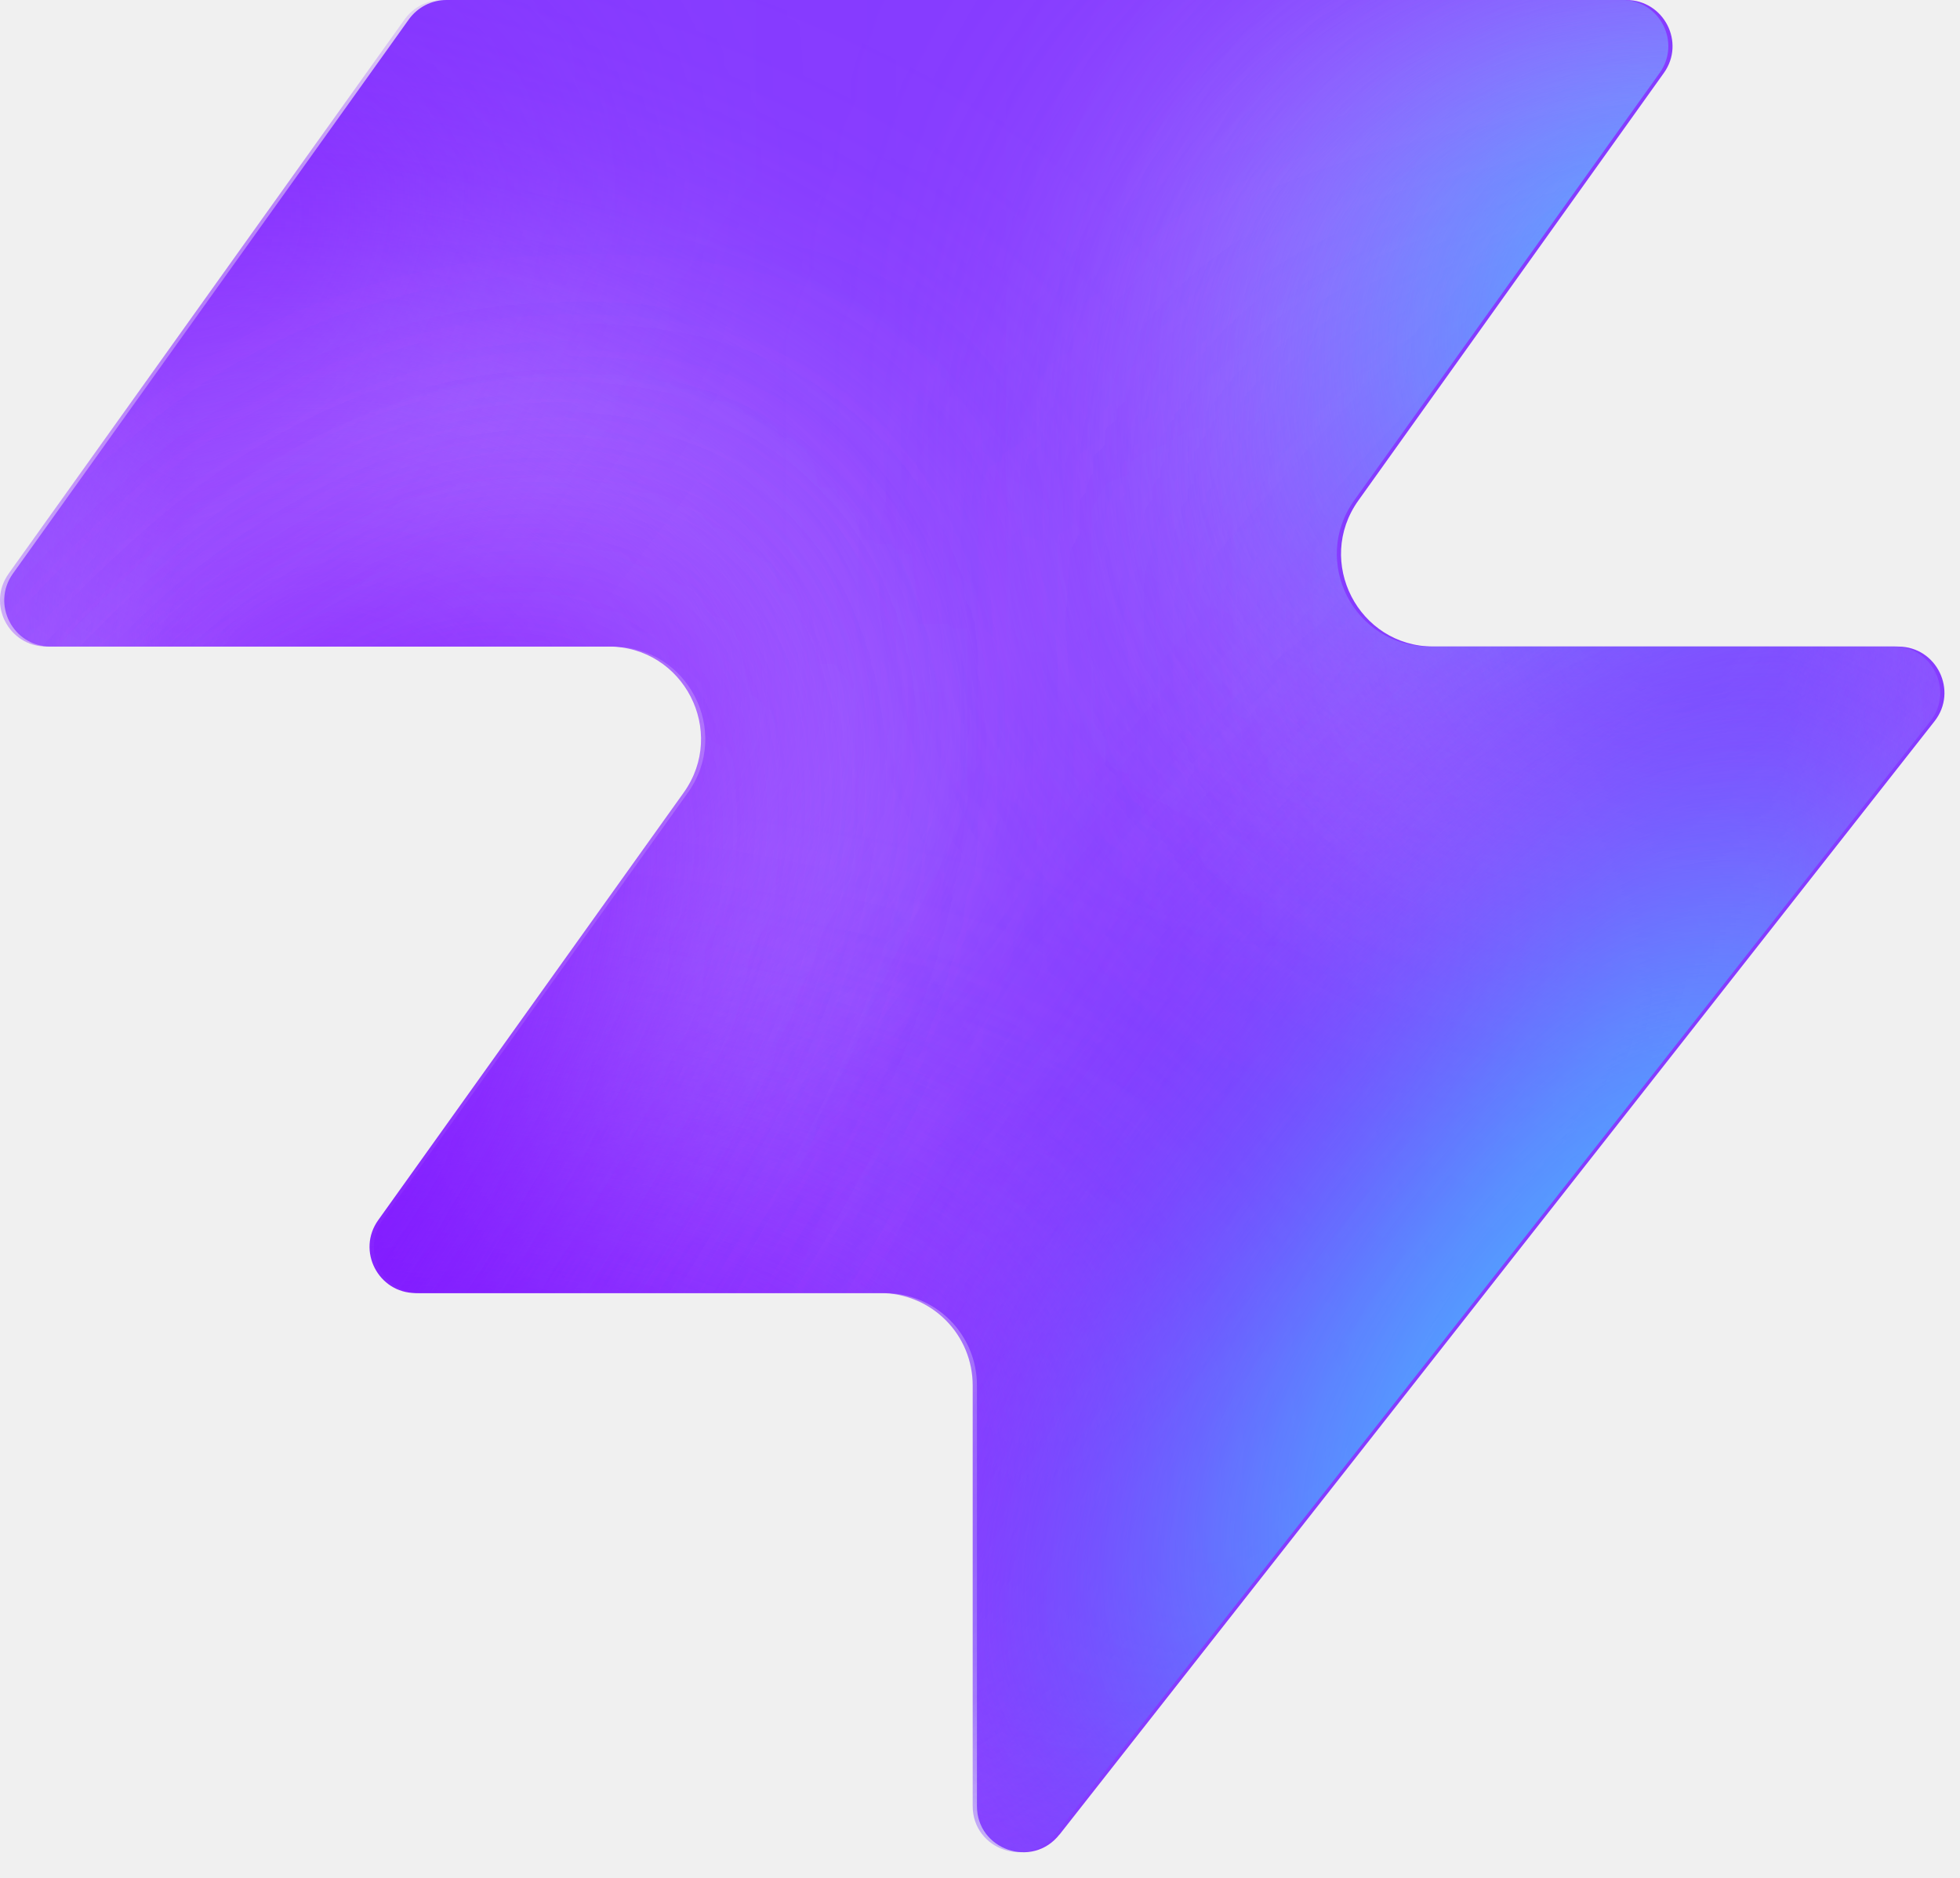
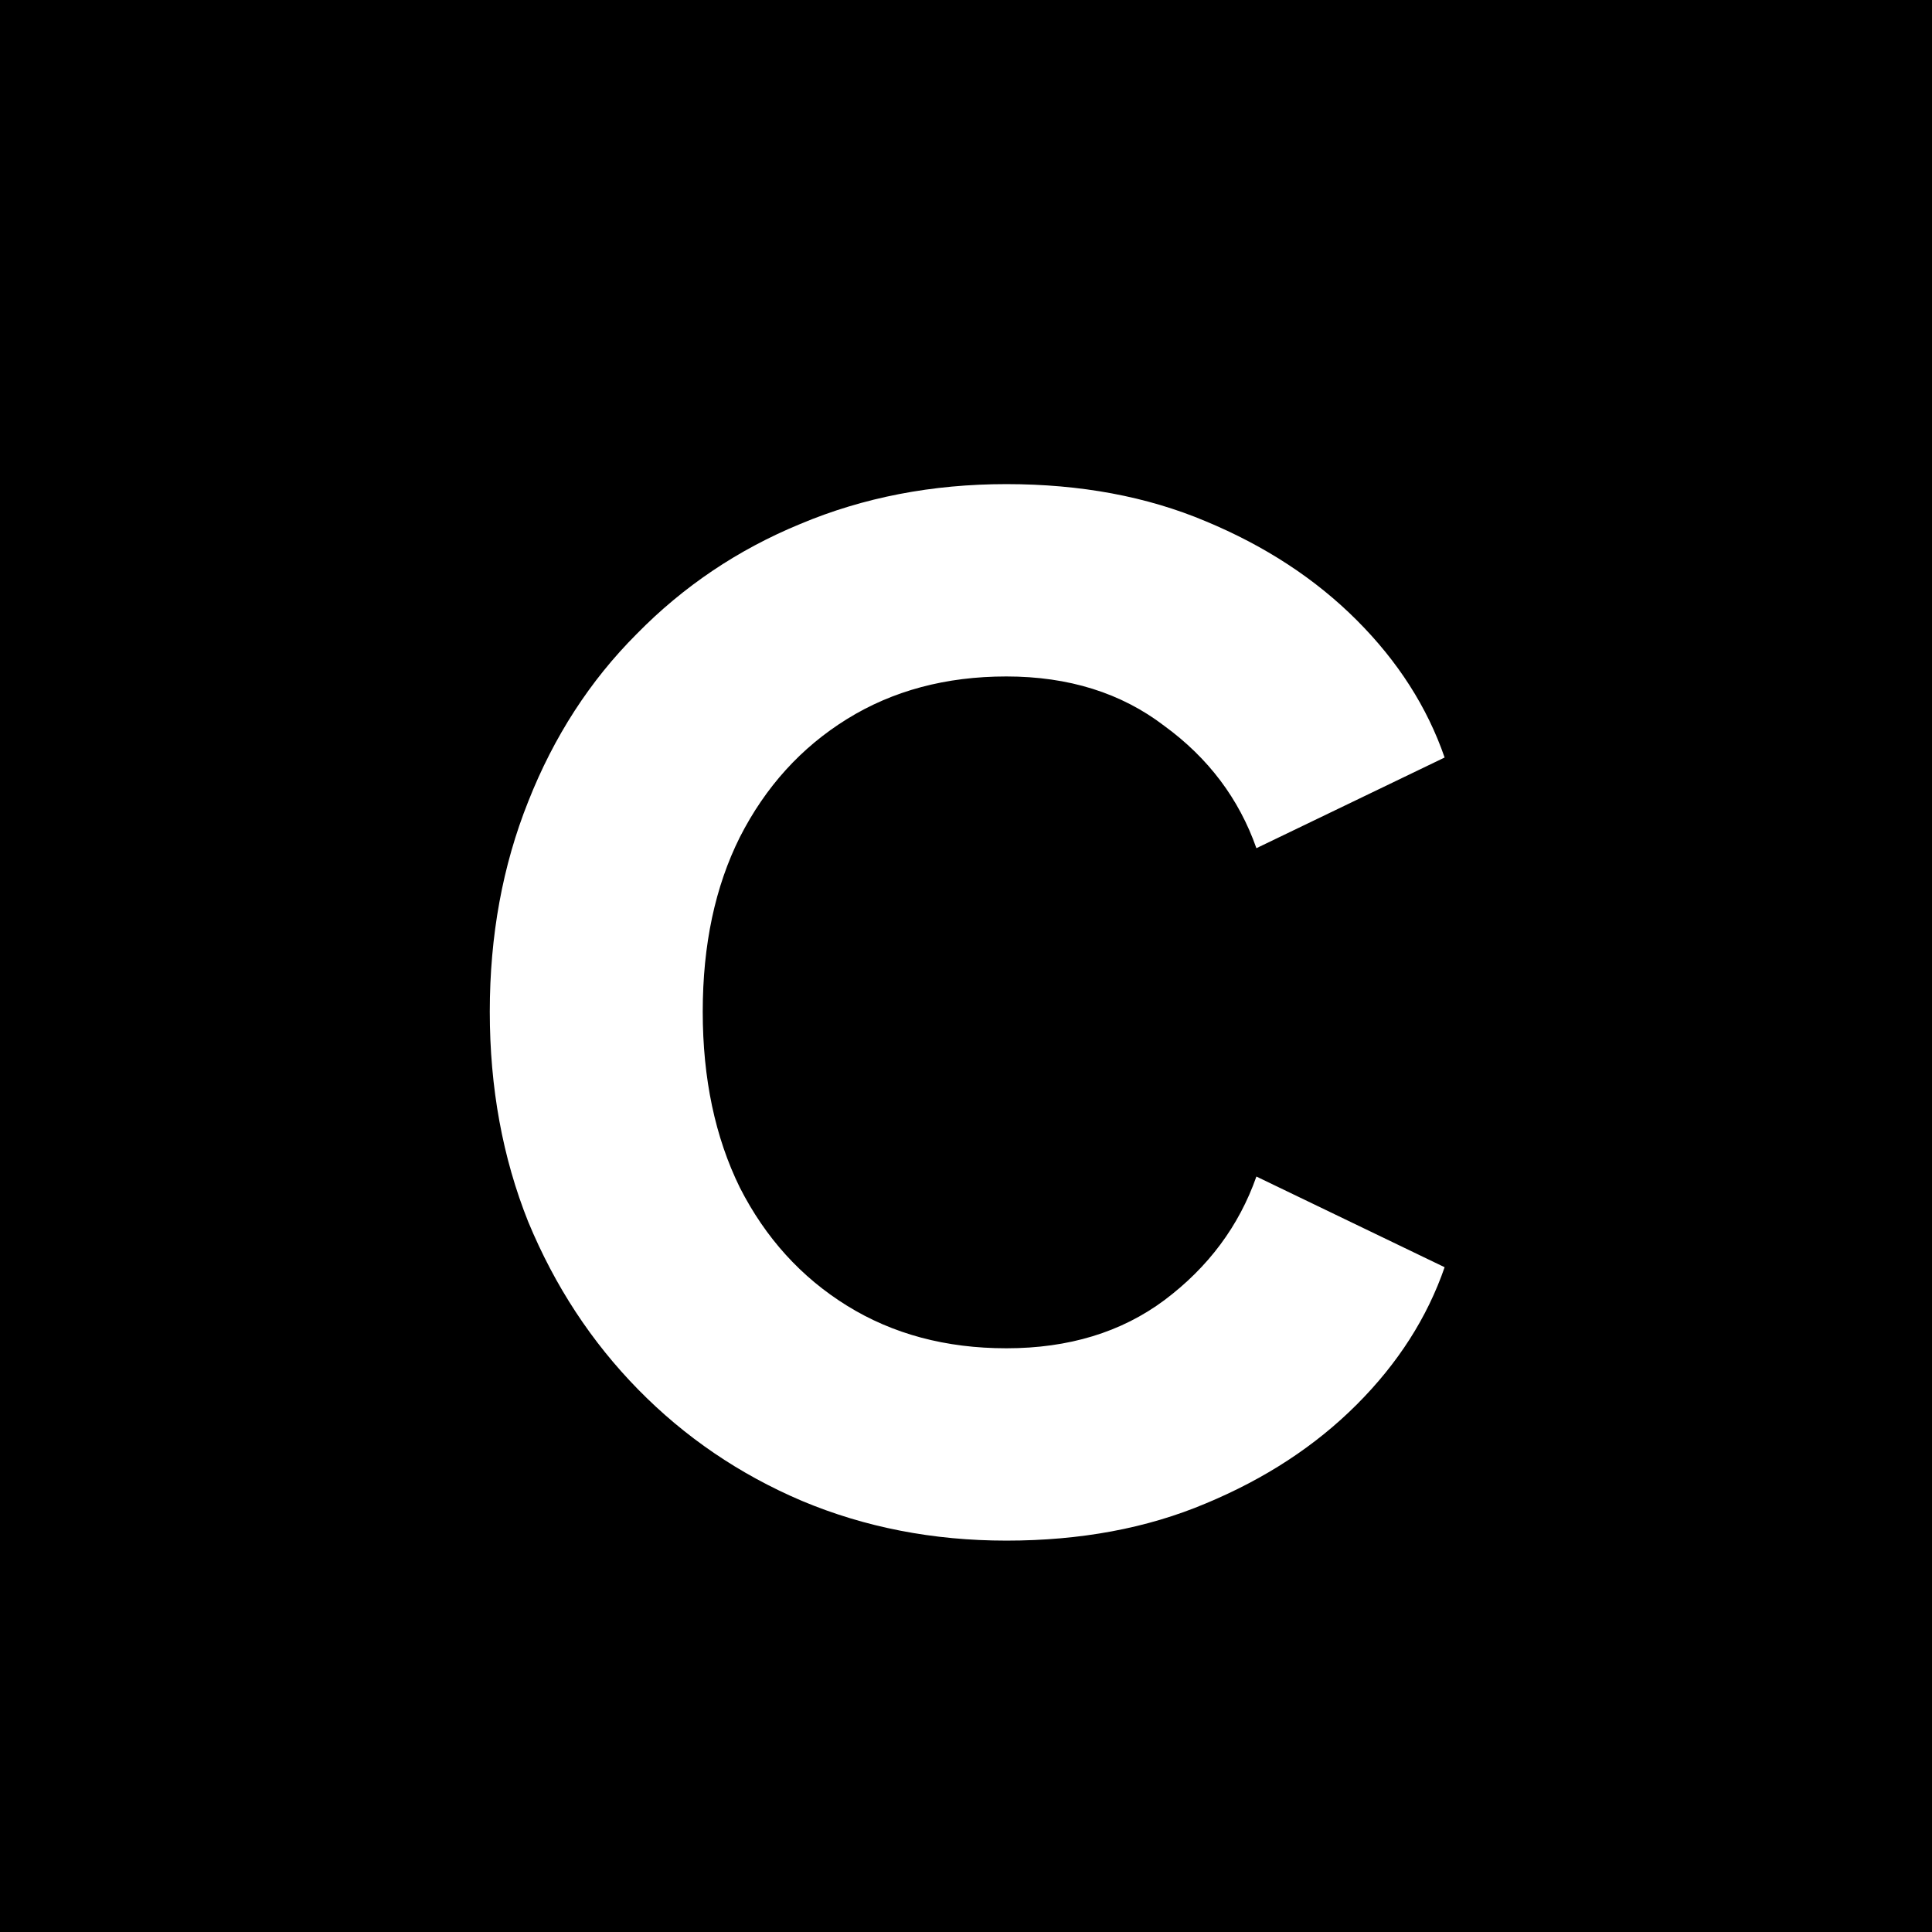
- <svg xmlns="http://www.w3.org/2000/svg" width="48" height="46" fill="none" viewBox="0 0 48 46">
-   <path fill="#863bff" d="M25.946 44.938c-.664.845-2.021.375-2.021-.698V33.937a2.26 2.26 0 0 0-2.262-2.262H10.287c-.92 0-1.456-1.04-.92-1.788l7.48-10.471c1.07-1.497 0-3.578-1.842-3.578H1.237c-.92 0-1.456-1.04-.92-1.788L10.013.474c.214-.297.556-.474.92-.474h28.894c.92 0 1.456 1.04.92 1.788l-7.48 10.471c-1.07 1.498 0 3.579 1.842 3.579h11.377c.943 0 1.473 1.088.89 1.83L25.947 44.94z" style="fill:#863bff;fill:color(display-p3 .525 .23 1);fill-opacity:1" />
-   <mask id="a" width="48" height="46" x="0" y="0" maskUnits="userSpaceOnUse" style="mask-type:alpha">
-     <path fill="#000" d="M25.842 44.938c-.664.844-2.021.375-2.021-.698V33.937a2.26 2.26 0 0 0-2.262-2.262H10.183c-.92 0-1.456-1.04-.92-1.788l7.48-10.471c1.07-1.498 0-3.579-1.842-3.579H1.133c-.92 0-1.456-1.04-.92-1.787L9.91.473c.214-.297.556-.474.92-.474h28.894c.92 0 1.456 1.04.92 1.788l-7.48 10.471c-1.07 1.498 0 3.578 1.842 3.578h11.377c.943 0 1.473 1.088.89 1.832L25.843 44.94z" style="fill:#000;fill-opacity:1" />
-   </mask>
-   <g mask="url(#a)">
-     <g filter="url(#b)">
-       <ellipse cx="5.508" cy="14.704" fill="#ede6ff" rx="5.508" ry="14.704" style="fill:#ede6ff;fill:color(display-p3 .927 .903 1);fill-opacity:1" transform="matrix(.00324 1 1 -.00324 -4.47 31.516)" />
-     </g>
-     <g filter="url(#c)">
-       <ellipse cx="10.399" cy="29.851" fill="#ede6ff" rx="10.399" ry="29.851" style="fill:#ede6ff;fill:color(display-p3 .927 .903 1);fill-opacity:1" transform="matrix(.00324 1 1 -.00324 -39.328 7.883)" />
-     </g>
-     <g filter="url(#d)">
-       <ellipse cx="5.508" cy="30.487" fill="#7e14ff" rx="5.508" ry="30.487" style="fill:#7e14ff;fill:color(display-p3 .492 .077 1);fill-opacity:1" transform="rotate(89.814 -25.913 -14.639)scale(1 -1)" />
-     </g>
-     <g filter="url(#e)">
-       <ellipse cx="5.508" cy="30.599" fill="#7e14ff" rx="5.508" ry="30.599" style="fill:#7e14ff;fill:color(display-p3 .492 .077 1);fill-opacity:1" transform="rotate(89.814 -32.644 -3.334)scale(1 -1)" />
-     </g>
-     <g filter="url(#f)">
-       <ellipse cx="5.508" cy="30.599" fill="#7e14ff" rx="5.508" ry="30.599" style="fill:#7e14ff;fill:color(display-p3 .492 .077 1);fill-opacity:1" transform="matrix(.00324 1 1 -.00324 -34.34 30.47)" />
-     </g>
-     <g filter="url(#g)">
-       <ellipse cx="14.072" cy="22.078" fill="#ede6ff" rx="14.072" ry="22.078" style="fill:#ede6ff;fill:color(display-p3 .927 .903 1);fill-opacity:1" transform="rotate(93.35 24.506 48.493)scale(-1 1)" />
-     </g>
-     <g filter="url(#h)">
-       <ellipse cx="3.47" cy="21.501" fill="#7e14ff" rx="3.47" ry="21.501" style="fill:#7e14ff;fill:color(display-p3 .492 .077 1);fill-opacity:1" transform="rotate(89.009 28.708 47.59)scale(-1 1)" />
-     </g>
-     <g filter="url(#i)">
-       <ellipse cx="3.47" cy="21.501" fill="#7e14ff" rx="3.47" ry="21.501" style="fill:#7e14ff;fill:color(display-p3 .492 .077 1);fill-opacity:1" transform="rotate(89.009 28.708 47.59)scale(-1 1)" />
-     </g>
-     <g filter="url(#j)">
-       <ellipse cx=".387" cy="8.972" fill="#7e14ff" rx="4.407" ry="29.108" style="fill:#7e14ff;fill:color(display-p3 .492 .077 1);fill-opacity:1" transform="rotate(39.51 .387 8.972)" />
-     </g>
-     <g filter="url(#k)">
-       <ellipse cx="47.523" cy="-6.092" fill="#7e14ff" rx="4.407" ry="29.108" style="fill:#7e14ff;fill:color(display-p3 .492 .077 1);fill-opacity:1" transform="rotate(37.892 47.523 -6.092)" />
-     </g>
-     <g filter="url(#l)">
-       <ellipse cx="41.412" cy="6.333" fill="#47bfff" rx="5.971" ry="9.665" style="fill:#47bfff;fill:color(display-p3 .28 .748 1);fill-opacity:1" transform="rotate(37.892 41.412 6.333)" />
-     </g>
-     <g filter="url(#m)">
-       <ellipse cx="-1.879" cy="38.332" fill="#7e14ff" rx="4.407" ry="29.108" style="fill:#7e14ff;fill:color(display-p3 .492 .077 1);fill-opacity:1" transform="rotate(37.892 -1.88 38.332)" />
-     </g>
-     <g filter="url(#n)">
-       <ellipse cx="-1.879" cy="38.332" fill="#7e14ff" rx="4.407" ry="29.108" style="fill:#7e14ff;fill:color(display-p3 .492 .077 1);fill-opacity:1" transform="rotate(37.892 -1.88 38.332)" />
-     </g>
-     <g filter="url(#o)">
-       <ellipse cx="35.651" cy="29.907" fill="#7e14ff" rx="4.407" ry="29.108" style="fill:#7e14ff;fill:color(display-p3 .492 .077 1);fill-opacity:1" transform="rotate(37.892 35.651 29.907)" />
-     </g>
-     <g filter="url(#p)">
-       <ellipse cx="38.418" cy="32.4" fill="#47bfff" rx="5.971" ry="15.297" style="fill:#47bfff;fill:color(display-p3 .28 .748 1);fill-opacity:1" transform="rotate(37.892 38.418 32.4)" />
-     </g>
-   </g>
-   <defs>
-     <filter id="b" width="60.045" height="41.654" x="-19.77" y="16.149" color-interpolation-filters="sRGB" filterUnits="userSpaceOnUse">
-       <feFlood flood-opacity="0" result="BackgroundImageFix" />
-       <feBlend in="SourceGraphic" in2="BackgroundImageFix" result="shape" />
-       <feGaussianBlur result="effect1_foregroundBlur_2002_17158" stdDeviation="7.659" />
-     </filter>
-     <filter id="c" width="90.34" height="51.437" x="-54.613" y="-7.533" color-interpolation-filters="sRGB" filterUnits="userSpaceOnUse">
-       <feFlood flood-opacity="0" result="BackgroundImageFix" />
-       <feBlend in="SourceGraphic" in2="BackgroundImageFix" result="shape" />
-       <feGaussianBlur result="effect1_foregroundBlur_2002_17158" stdDeviation="7.659" />
-     </filter>
-     <filter id="d" width="79.355" height="29.4" x="-49.64" y="2.03" color-interpolation-filters="sRGB" filterUnits="userSpaceOnUse">
-       <feFlood flood-opacity="0" result="BackgroundImageFix" />
-       <feBlend in="SourceGraphic" in2="BackgroundImageFix" result="shape" />
-       <feGaussianBlur result="effect1_foregroundBlur_2002_17158" stdDeviation="4.596" />
-     </filter>
-     <filter id="e" width="79.579" height="29.4" x="-45.045" y="20.029" color-interpolation-filters="sRGB" filterUnits="userSpaceOnUse">
-       <feFlood flood-opacity="0" result="BackgroundImageFix" />
-       <feBlend in="SourceGraphic" in2="BackgroundImageFix" result="shape" />
-       <feGaussianBlur result="effect1_foregroundBlur_2002_17158" stdDeviation="4.596" />
-     </filter>
-     <filter id="f" width="79.579" height="29.4" x="-43.513" y="21.178" color-interpolation-filters="sRGB" filterUnits="userSpaceOnUse">
-       <feFlood flood-opacity="0" result="BackgroundImageFix" />
-       <feBlend in="SourceGraphic" in2="BackgroundImageFix" result="shape" />
-       <feGaussianBlur result="effect1_foregroundBlur_2002_17158" stdDeviation="4.596" />
-     </filter>
-     <filter id="g" width="74.749" height="58.852" x="15.756" y="-17.901" color-interpolation-filters="sRGB" filterUnits="userSpaceOnUse">
-       <feFlood flood-opacity="0" result="BackgroundImageFix" />
-       <feBlend in="SourceGraphic" in2="BackgroundImageFix" result="shape" />
-       <feGaussianBlur result="effect1_foregroundBlur_2002_17158" stdDeviation="7.659" />
-     </filter>
-     <filter id="h" width="61.377" height="25.362" x="23.548" y="2.284" color-interpolation-filters="sRGB" filterUnits="userSpaceOnUse">
-       <feFlood flood-opacity="0" result="BackgroundImageFix" />
-       <feBlend in="SourceGraphic" in2="BackgroundImageFix" result="shape" />
-       <feGaussianBlur result="effect1_foregroundBlur_2002_17158" stdDeviation="4.596" />
-     </filter>
-     <filter id="i" width="61.377" height="25.362" x="23.548" y="2.284" color-interpolation-filters="sRGB" filterUnits="userSpaceOnUse">
-       <feFlood flood-opacity="0" result="BackgroundImageFix" />
-       <feBlend in="SourceGraphic" in2="BackgroundImageFix" result="shape" />
-       <feGaussianBlur result="effect1_foregroundBlur_2002_17158" stdDeviation="4.596" />
-     </filter>
-     <filter id="j" width="56.045" height="63.649" x="-27.636" y="-22.853" color-interpolation-filters="sRGB" filterUnits="userSpaceOnUse">
-       <feFlood flood-opacity="0" result="BackgroundImageFix" />
-       <feBlend in="SourceGraphic" in2="BackgroundImageFix" result="shape" />
-       <feGaussianBlur result="effect1_foregroundBlur_2002_17158" stdDeviation="4.596" />
-     </filter>
-     <filter id="k" width="54.814" height="64.646" x="20.116" y="-38.415" color-interpolation-filters="sRGB" filterUnits="userSpaceOnUse">
-       <feFlood flood-opacity="0" result="BackgroundImageFix" />
-       <feBlend in="SourceGraphic" in2="BackgroundImageFix" result="shape" />
-       <feGaussianBlur result="effect1_foregroundBlur_2002_17158" stdDeviation="4.596" />
-     </filter>
-     <filter id="l" width="33.541" height="35.313" x="24.641" y="-11.323" color-interpolation-filters="sRGB" filterUnits="userSpaceOnUse">
-       <feFlood flood-opacity="0" result="BackgroundImageFix" />
-       <feBlend in="SourceGraphic" in2="BackgroundImageFix" result="shape" />
-       <feGaussianBlur result="effect1_foregroundBlur_2002_17158" stdDeviation="4.596" />
-     </filter>
-     <filter id="m" width="54.814" height="64.646" x="-29.286" y="6.009" color-interpolation-filters="sRGB" filterUnits="userSpaceOnUse">
-       <feFlood flood-opacity="0" result="BackgroundImageFix" />
-       <feBlend in="SourceGraphic" in2="BackgroundImageFix" result="shape" />
-       <feGaussianBlur result="effect1_foregroundBlur_2002_17158" stdDeviation="4.596" />
-     </filter>
-     <filter id="n" width="54.814" height="64.646" x="-29.286" y="6.009" color-interpolation-filters="sRGB" filterUnits="userSpaceOnUse">
-       <feFlood flood-opacity="0" result="BackgroundImageFix" />
-       <feBlend in="SourceGraphic" in2="BackgroundImageFix" result="shape" />
-       <feGaussianBlur result="effect1_foregroundBlur_2002_17158" stdDeviation="4.596" />
-     </filter>
-     <filter id="o" width="54.814" height="64.646" x="8.244" y="-2.416" color-interpolation-filters="sRGB" filterUnits="userSpaceOnUse">
-       <feFlood flood-opacity="0" result="BackgroundImageFix" />
-       <feBlend in="SourceGraphic" in2="BackgroundImageFix" result="shape" />
-       <feGaussianBlur result="effect1_foregroundBlur_2002_17158" stdDeviation="4.596" />
-     </filter>
-     <filter id="p" width="39.409" height="43.623" x="18.713" y="10.588" color-interpolation-filters="sRGB" filterUnits="userSpaceOnUse">
-       <feFlood flood-opacity="0" result="BackgroundImageFix" />
-       <feBlend in="SourceGraphic" in2="BackgroundImageFix" result="shape" />
-       <feGaussianBlur result="effect1_foregroundBlur_2002_17158" stdDeviation="4.596" />
-     </filter>
-   </defs>
+ <svg xmlns="http://www.w3.org/2000/svg" width="180" height="180" viewBox="0 0 180 180" fill="none">
+   <rect width="180" height="180" fill="black" />
+   <path d="M93.76 143.536C86.933 143.536 80.576 142.299 74.688 139.824C68.885 137.349 63.808 133.893 59.456 129.456C55.104 125.019 51.691 119.813 49.216 113.84C46.827 107.867 45.632 101.339 45.632 94.256C45.632 87.173 46.827 80.645 49.216 74.672C51.605 68.613 54.976 63.408 59.328 59.056C63.68 54.619 68.757 51.205 74.56 48.816C80.448 46.341 86.848 45.104 93.76 45.104C100.672 45.104 106.859 46.256 112.32 48.56C117.867 50.864 122.56 53.936 126.4 57.776C130.24 61.616 132.971 65.883 134.592 70.576L117.056 79.024C115.435 74.416 112.576 70.619 108.48 67.632C104.469 64.56 99.563 63.024 93.76 63.024C88.128 63.024 83.179 64.347 78.912 66.992C74.645 69.637 71.317 73.307 68.928 78C66.624 82.608 65.472 88.027 65.472 94.256C65.472 100.485 66.624 105.947 68.928 110.64C71.317 115.333 74.645 119.003 78.912 121.648C83.179 124.293 88.128 125.616 93.76 125.616C99.563 125.616 104.469 124.123 108.48 121.136C112.576 118.064 115.435 114.224 117.056 109.616L134.592 118.064C132.971 122.757 130.24 127.024 126.4 130.864C122.56 134.704 117.867 137.776 112.32 140.08C106.859 142.384 100.672 143.536 93.76 143.536Z" fill="white" />
</svg>
